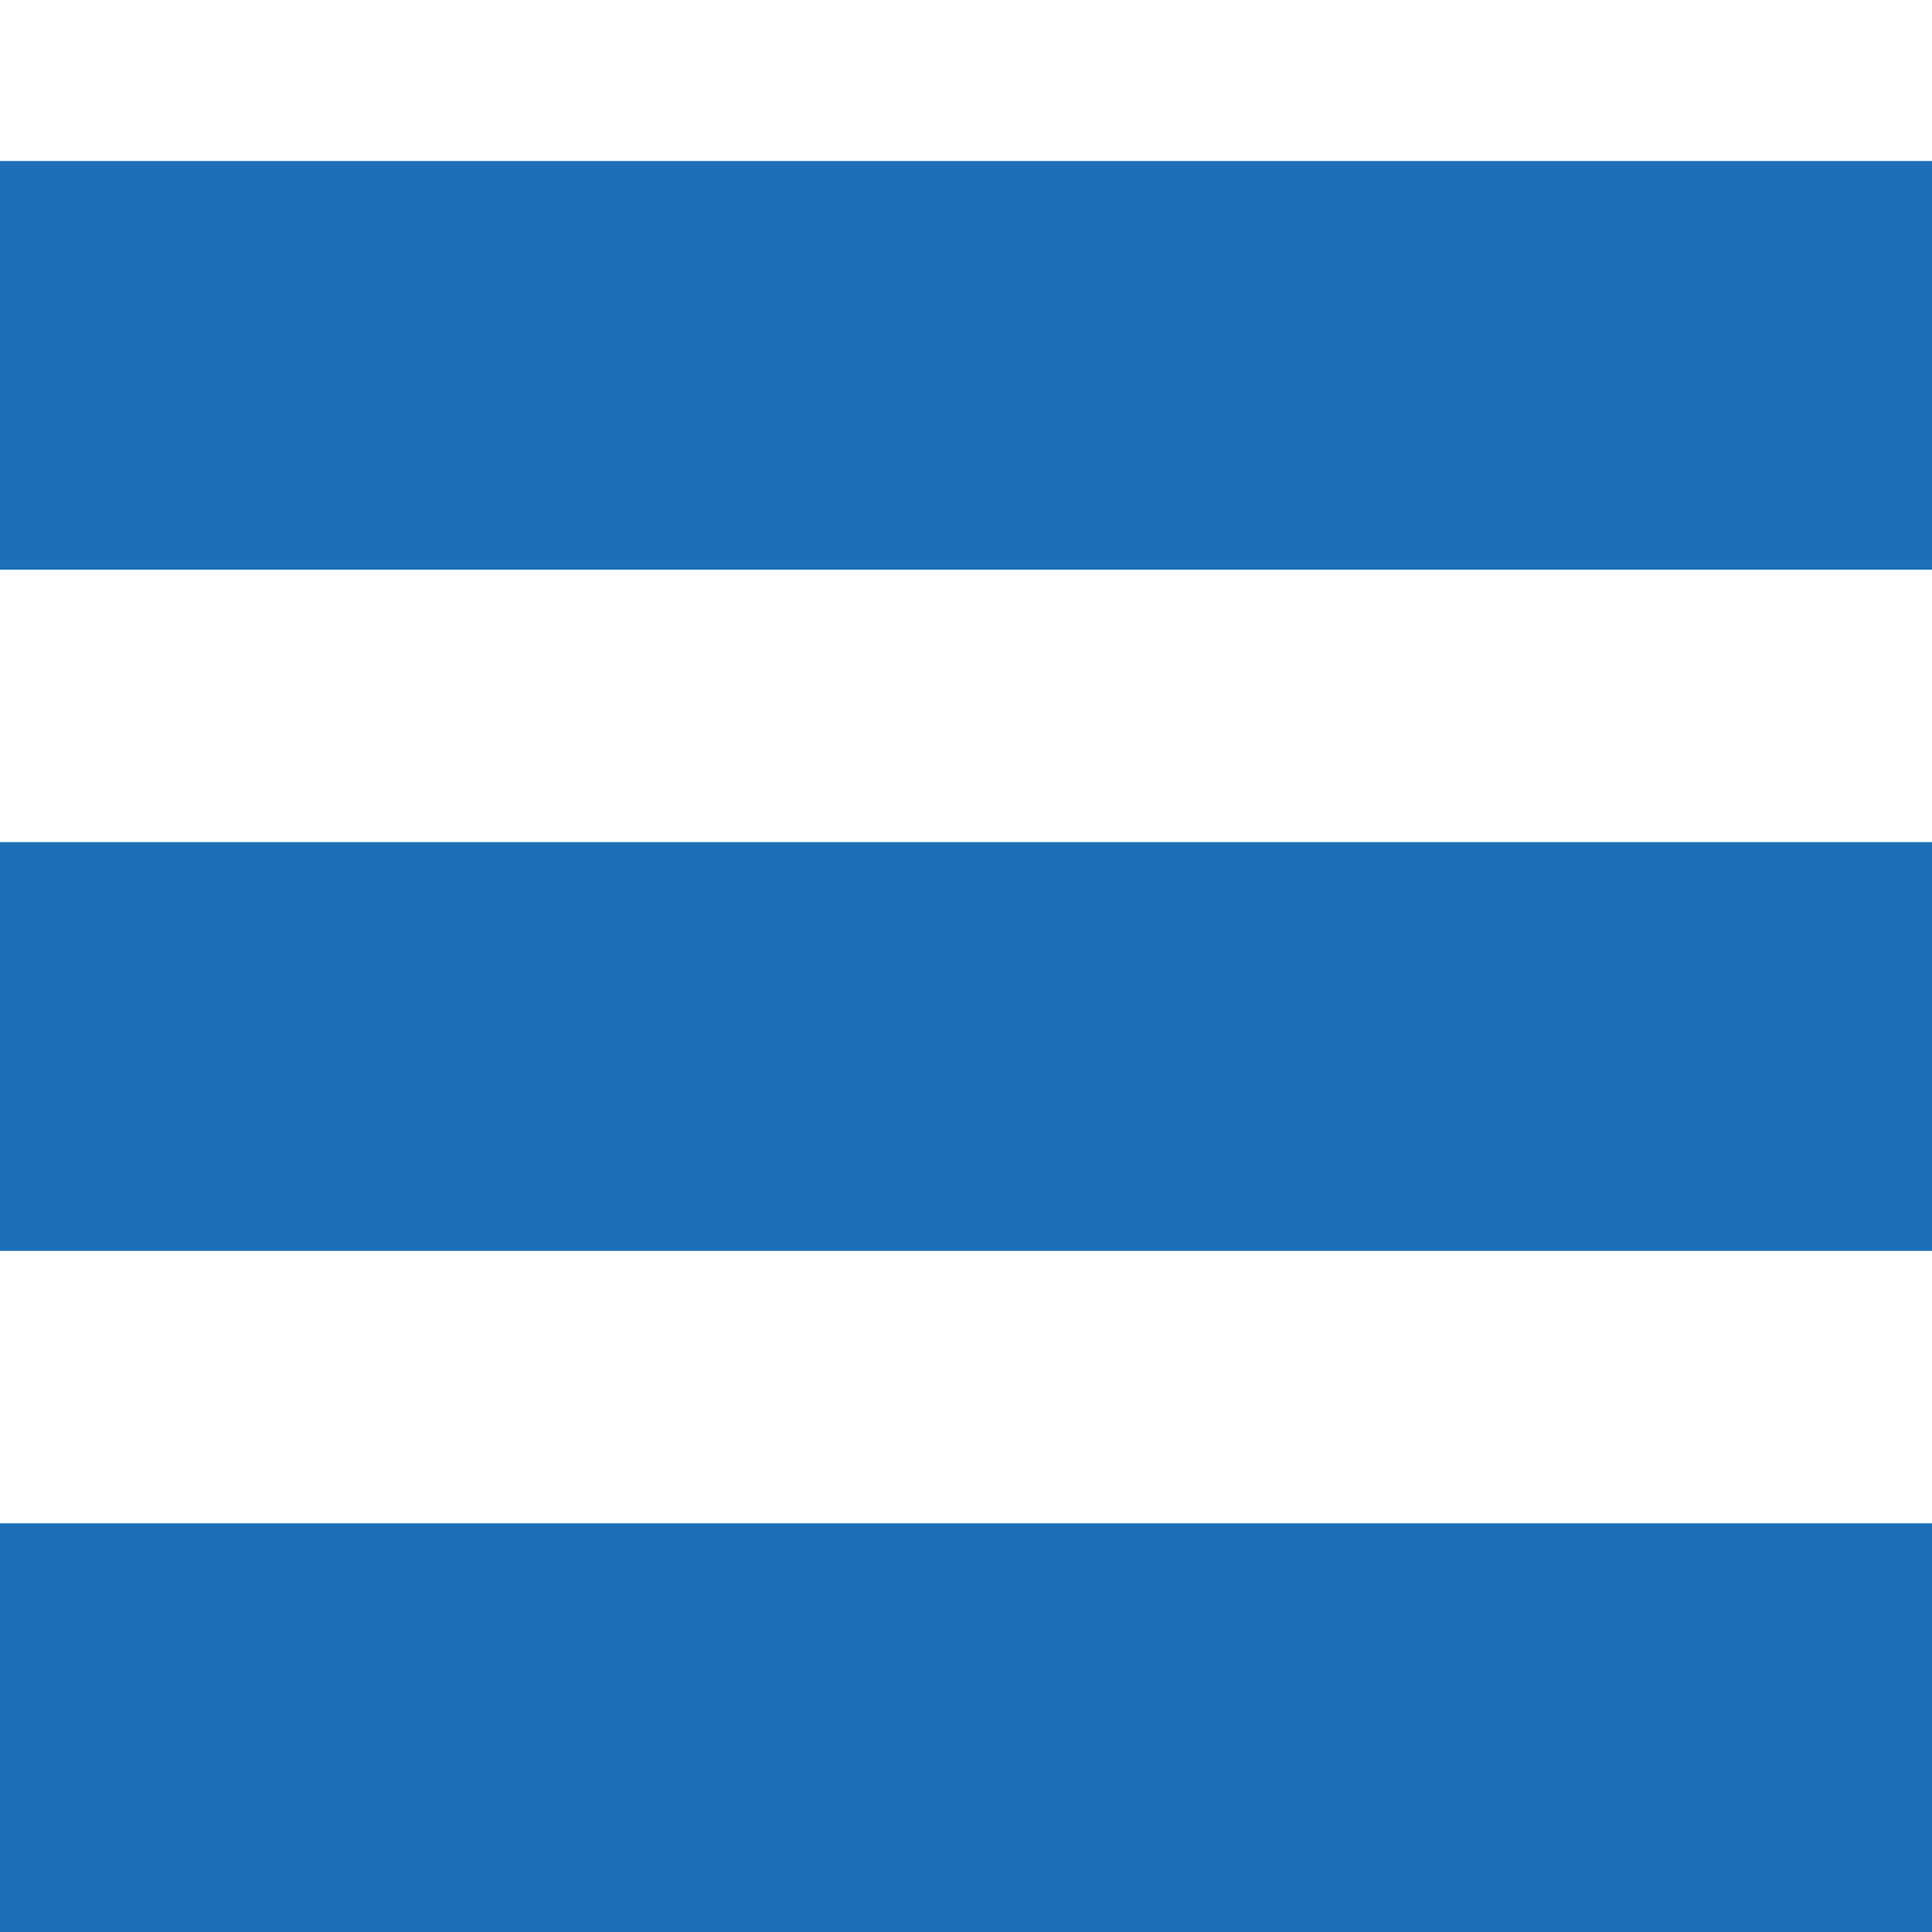
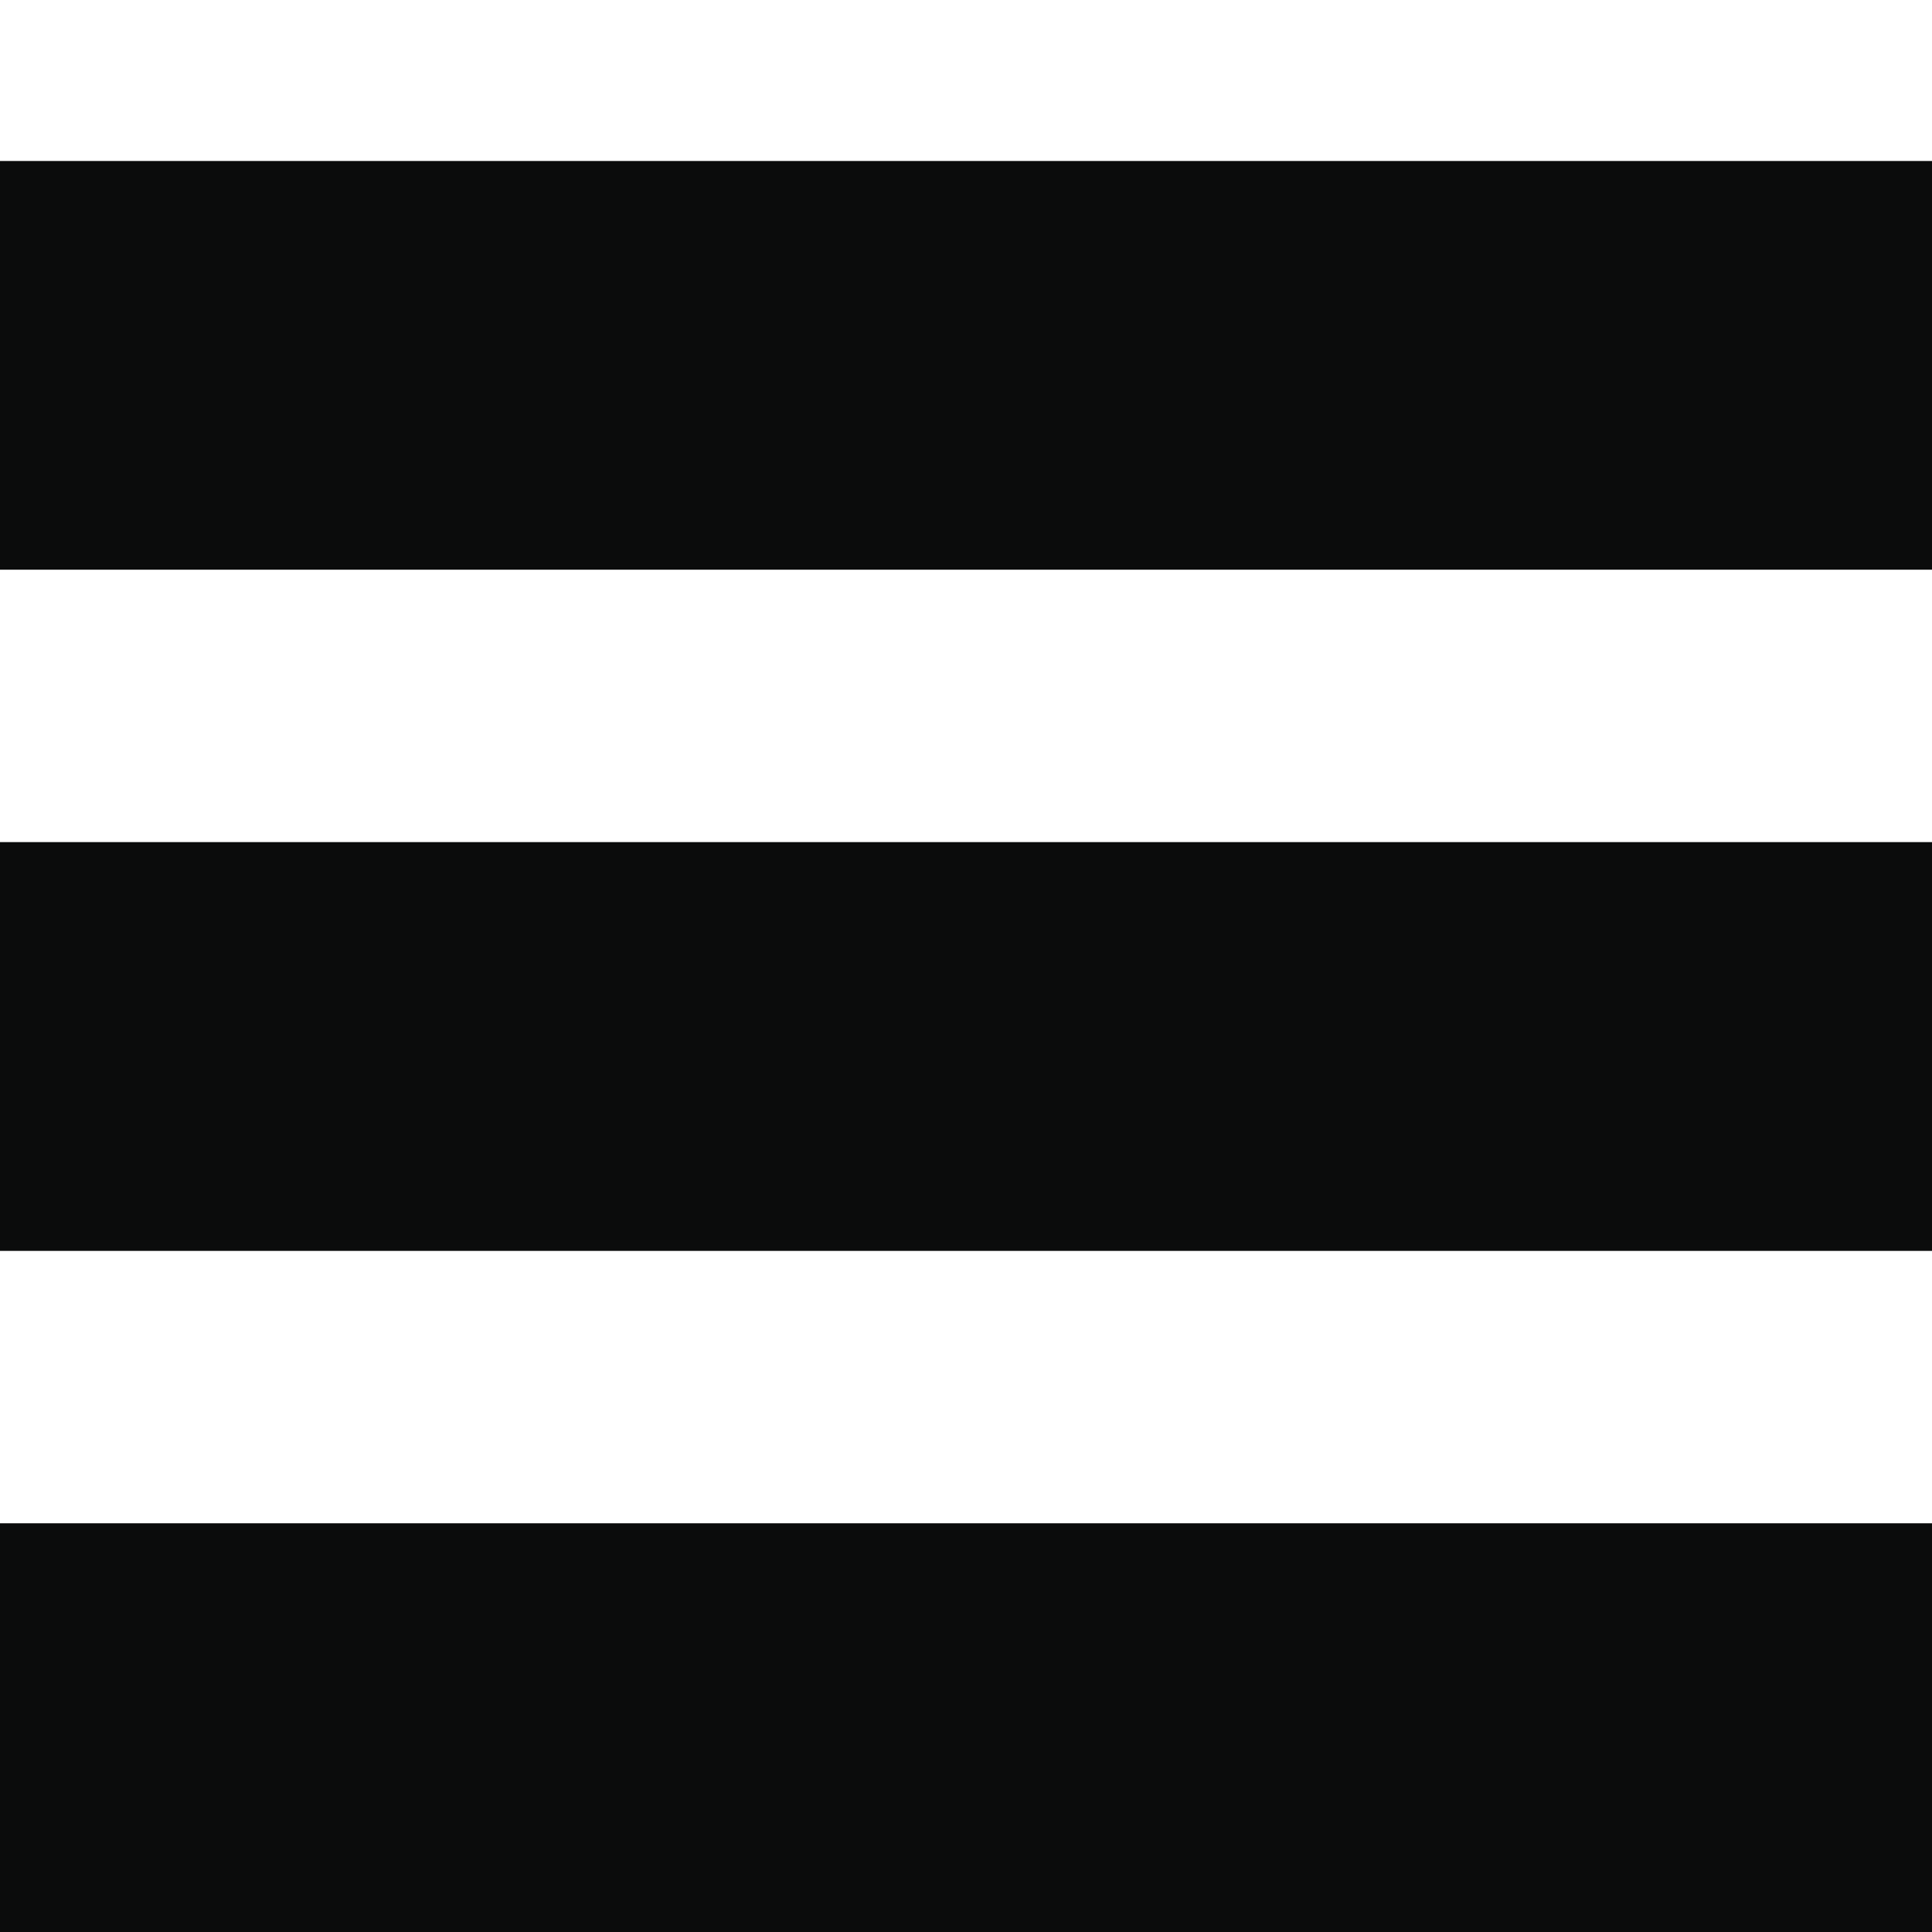
<svg xmlns="http://www.w3.org/2000/svg" width="24" height="24" viewBox="0 0 24 24" fill="none">
-   <path d="M0 2H24V7.077H0V2ZM0 10.461H24V15.539H0V10.461ZM0 18.923H24V24H0V18.923Z" fill="#1D70B8" />
+   <path d="M0 2H24V7.077H0V2ZM0 10.461H24V15.539H0V10.461ZM0 18.923H24V24H0V18.923Z" fill="#0B0C0C" />
</svg>
